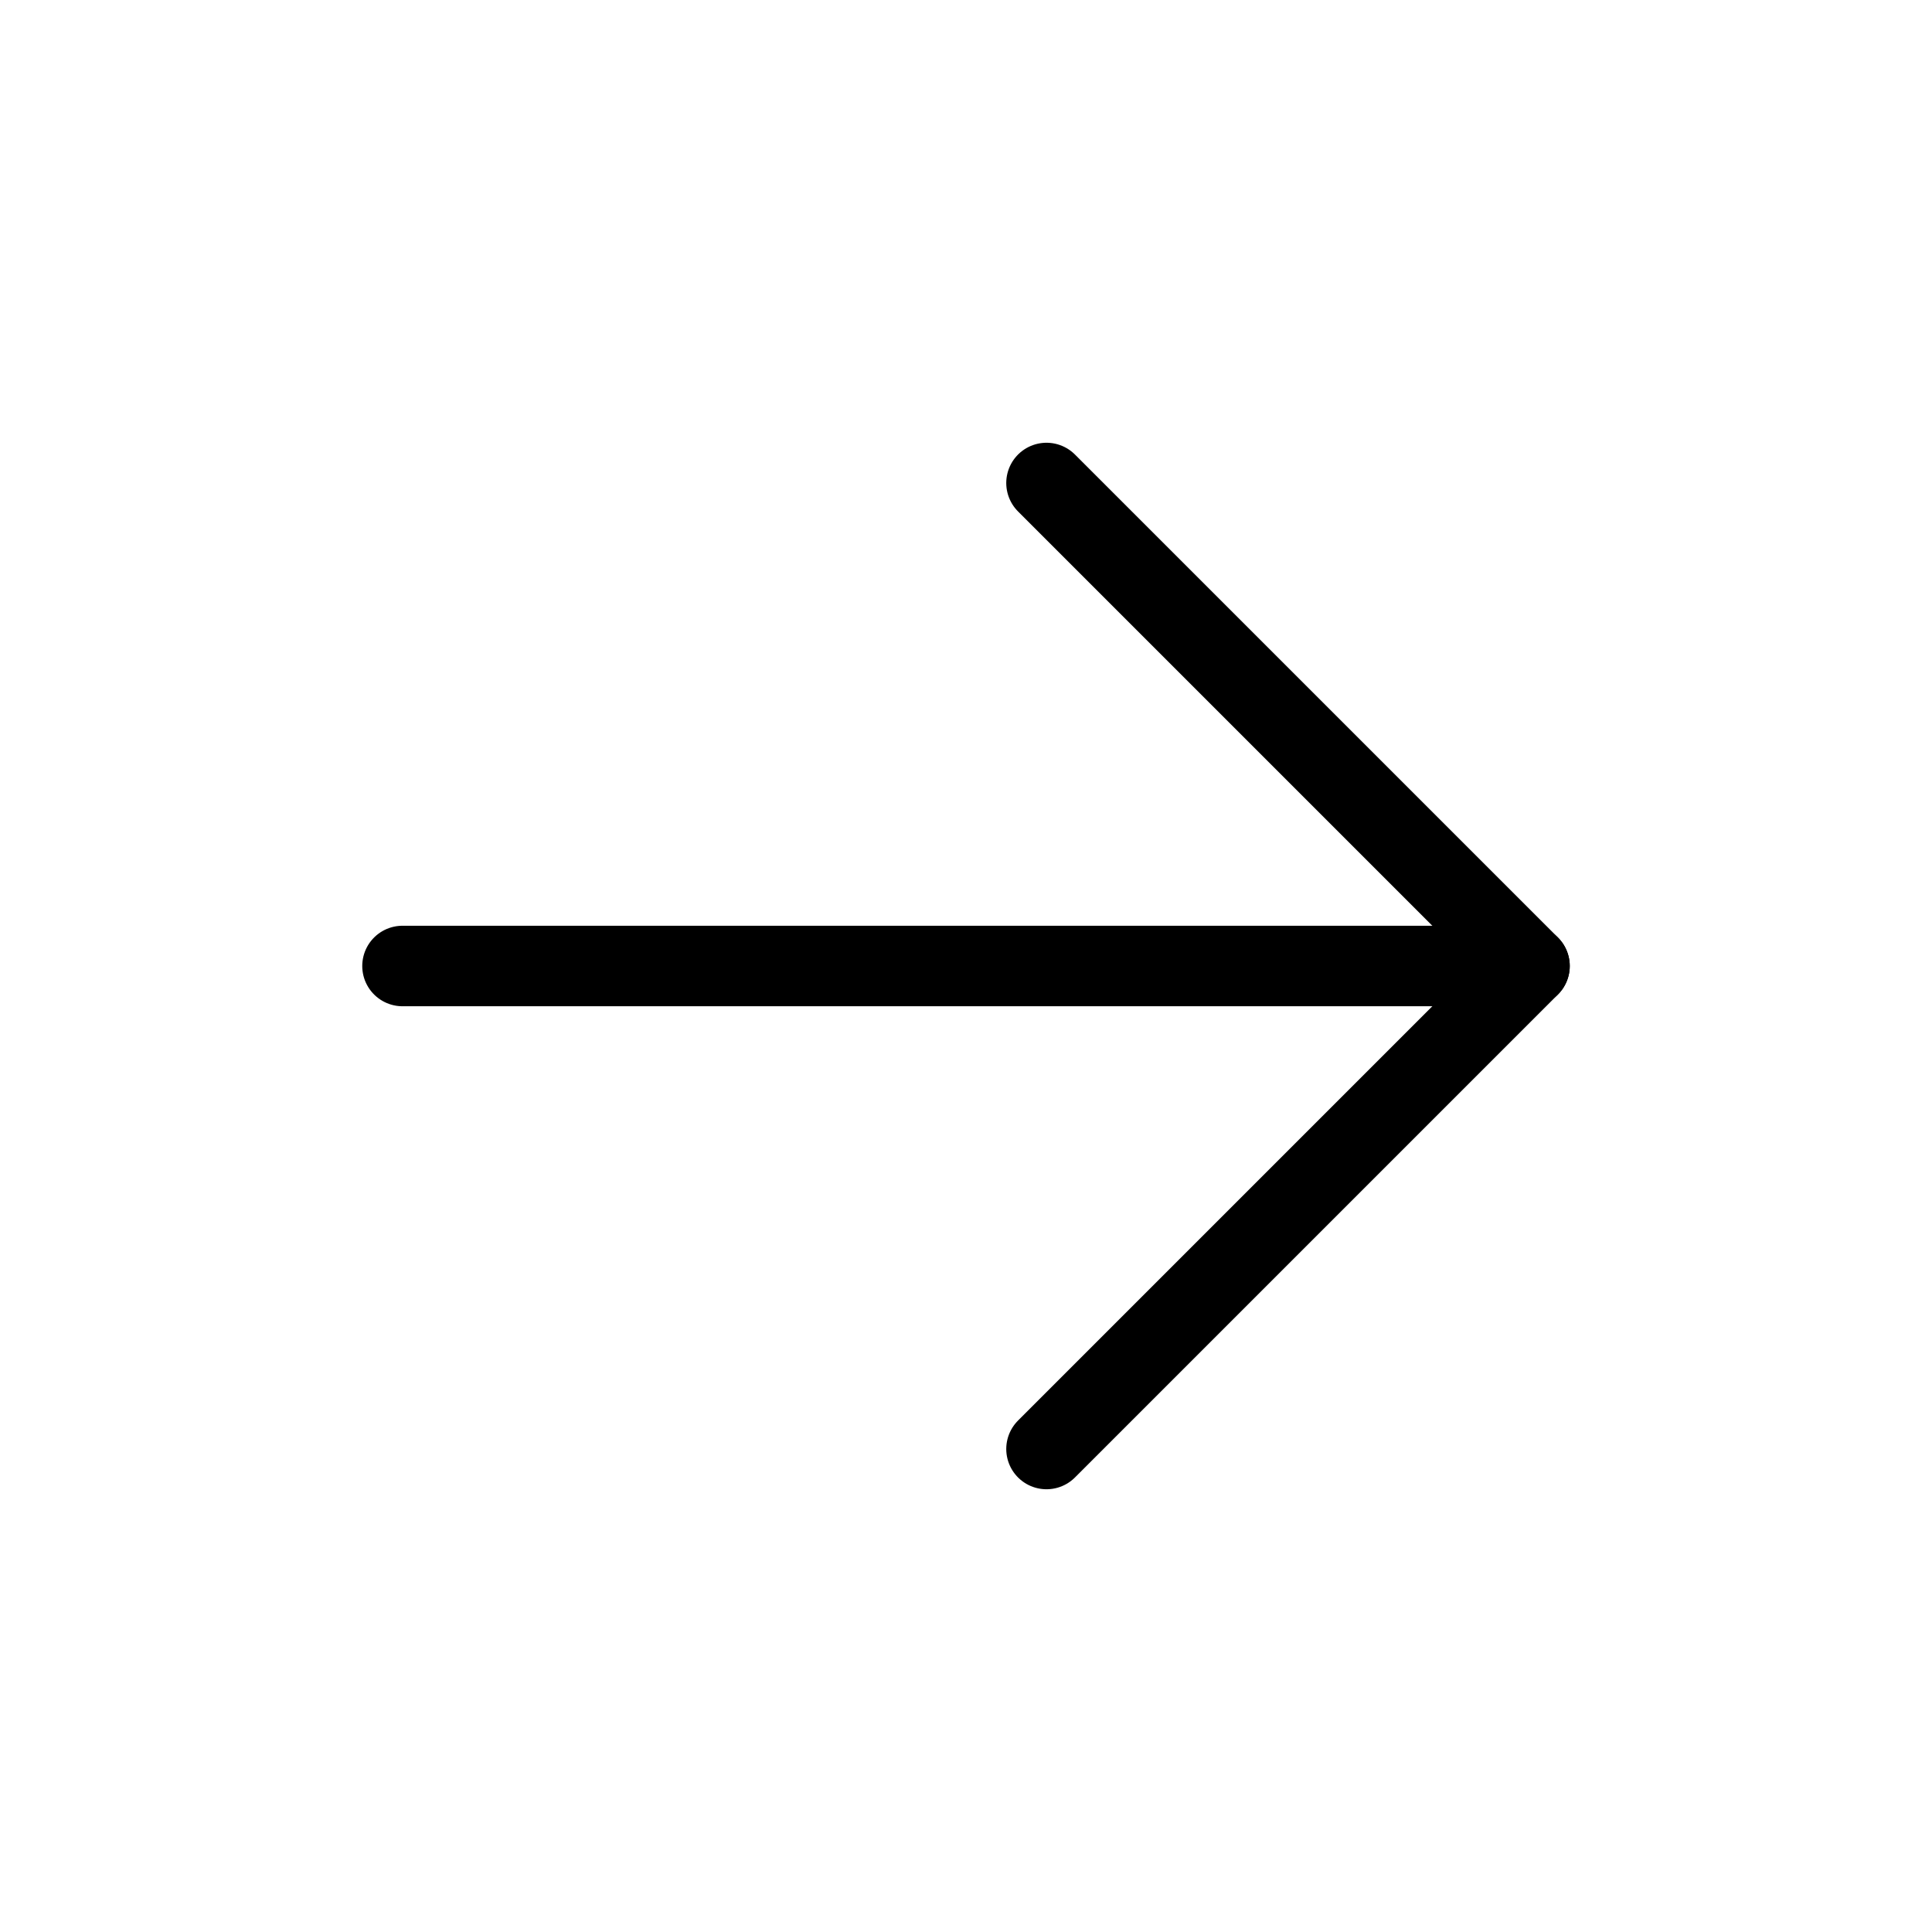
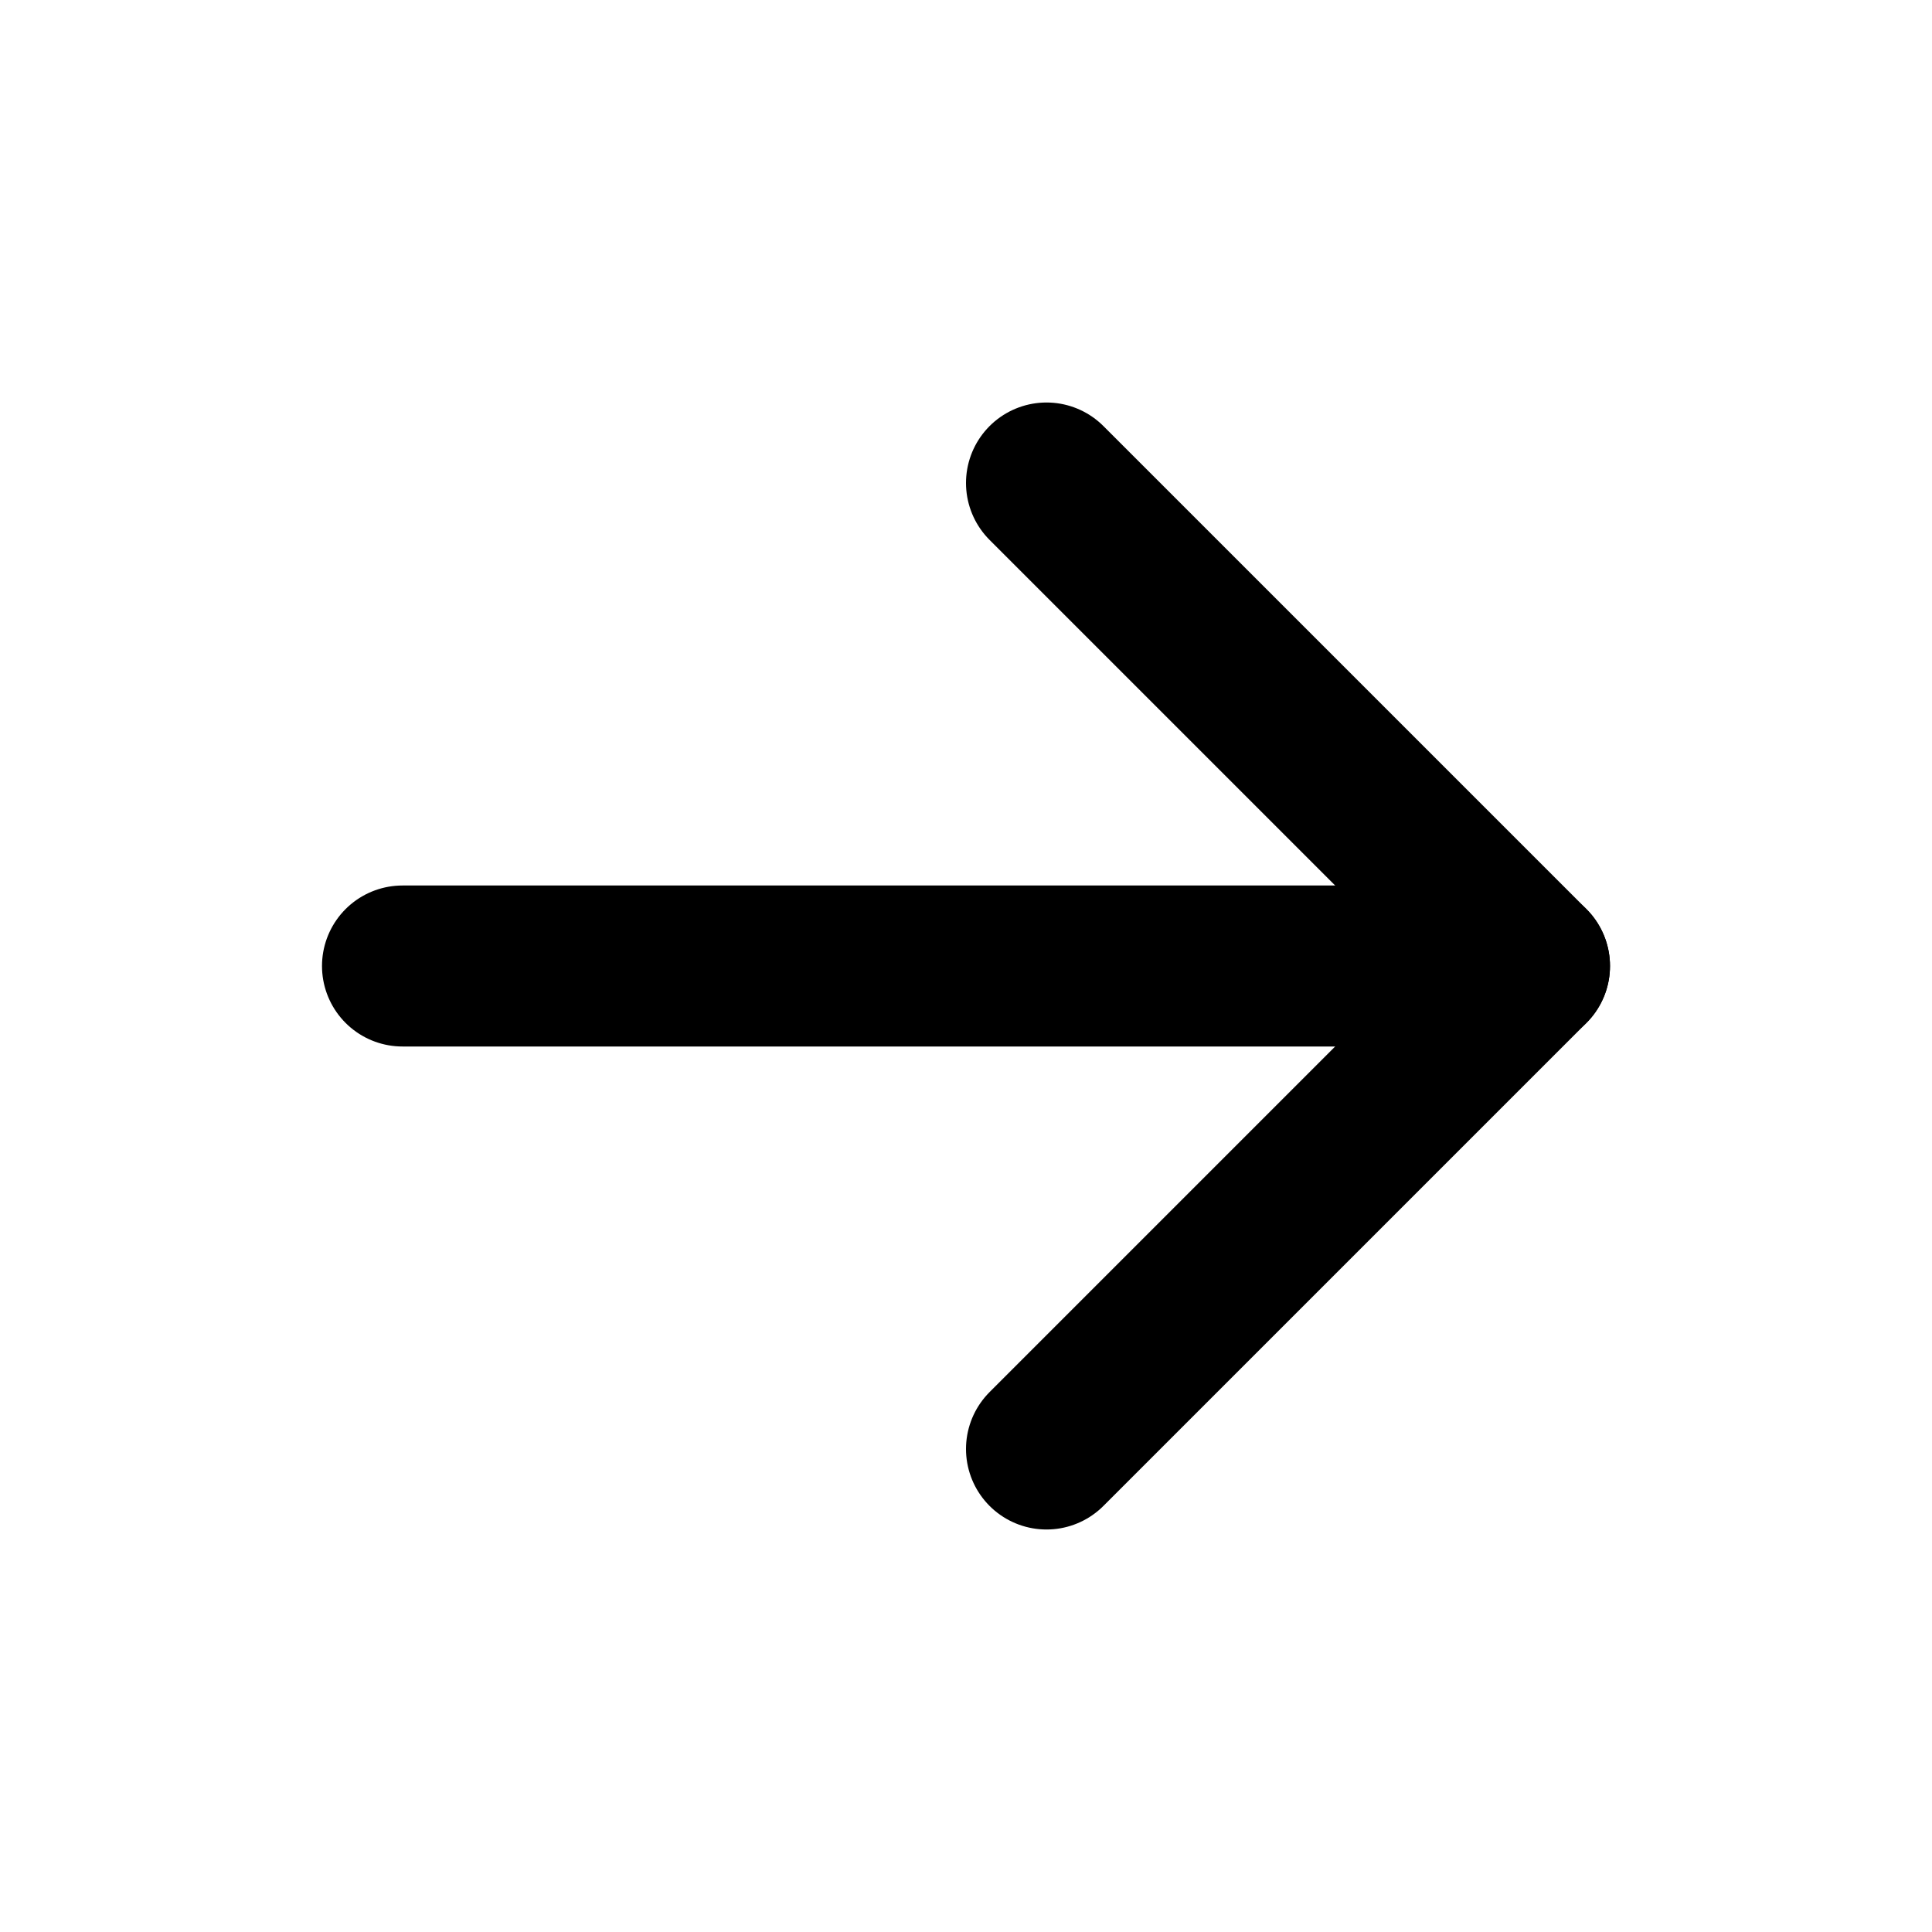
- <svg xmlns="http://www.w3.org/2000/svg" viewBox="0 0 24 24" fill="none" stroke="currentColor">
-   <path d="M5 12H19" stroke-linecap="round" stroke-linejoin="round" />
-   <path d="M13 6L19 12L13 18" stroke-linecap="round" stroke-linejoin="round" />
+ <svg xmlns="http://www.w3.org/2000/svg" viewBox="0 0 24 24" fill="none" stroke="currentColor" stroke-width="2" stroke-linecap="round" stroke-linejoin="round">
+   <path d="M5 12H19" />
+   <path d="M13 6L19 12L13 18" />
</svg>
